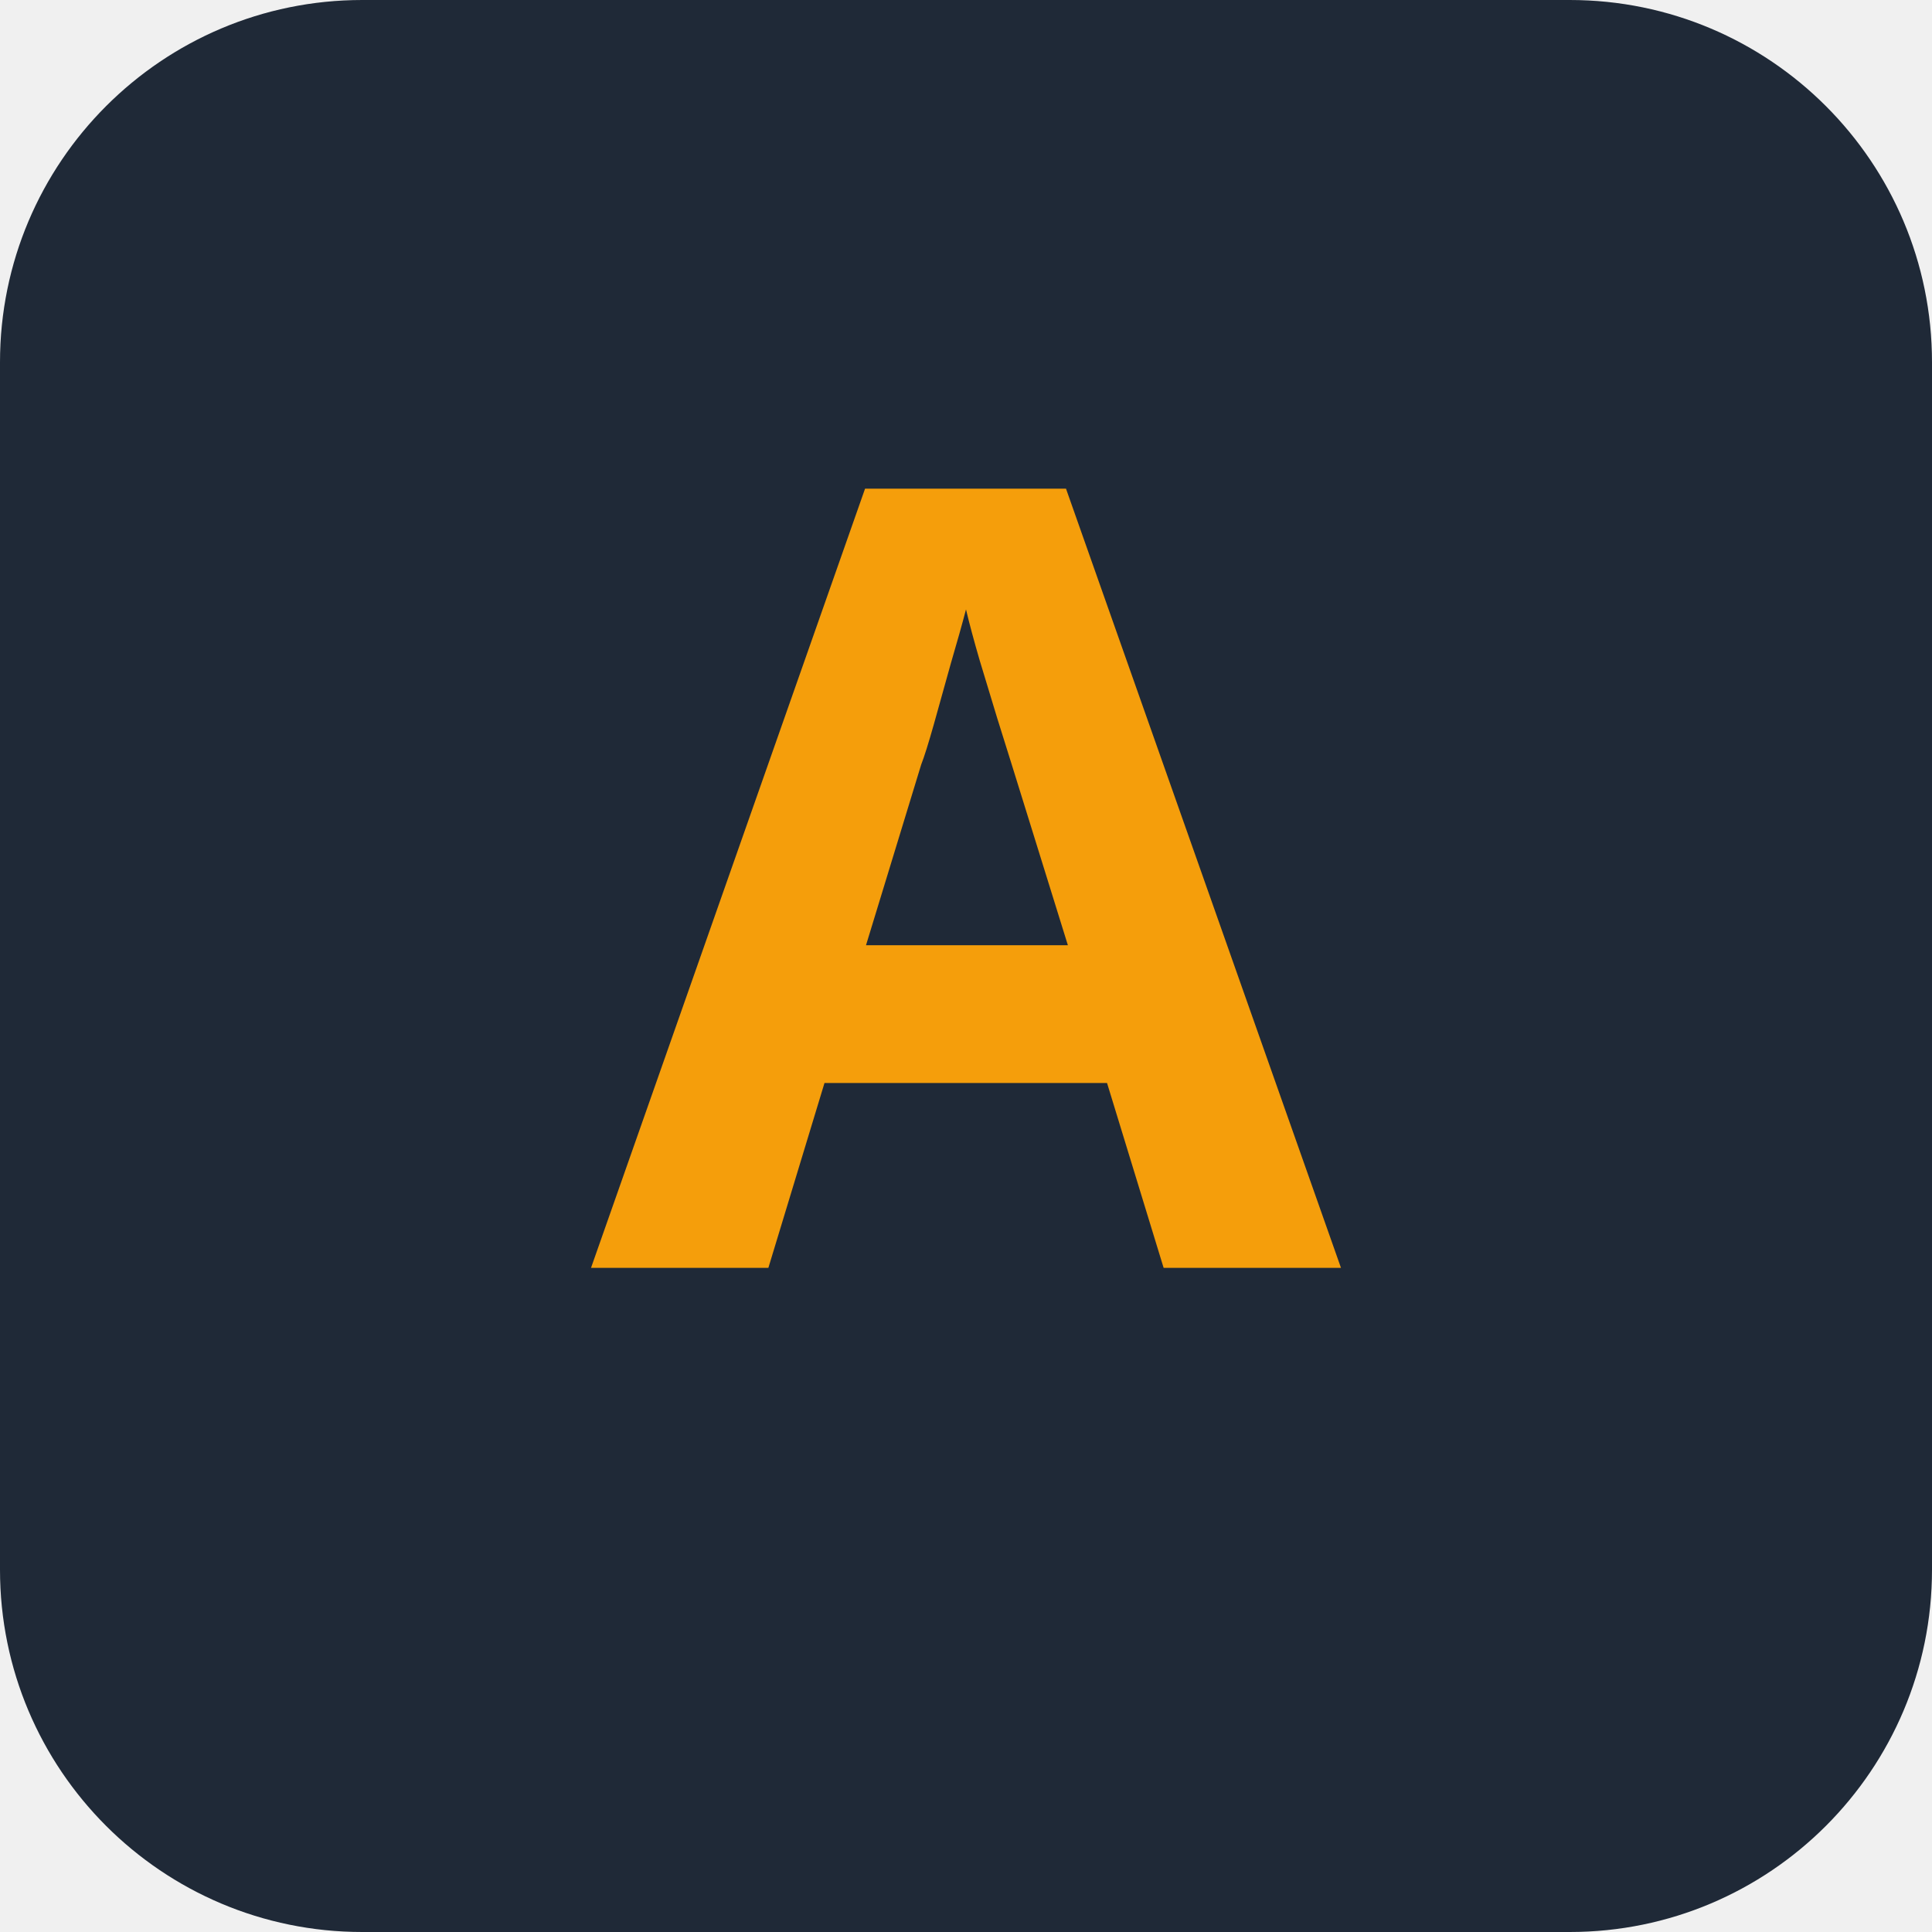
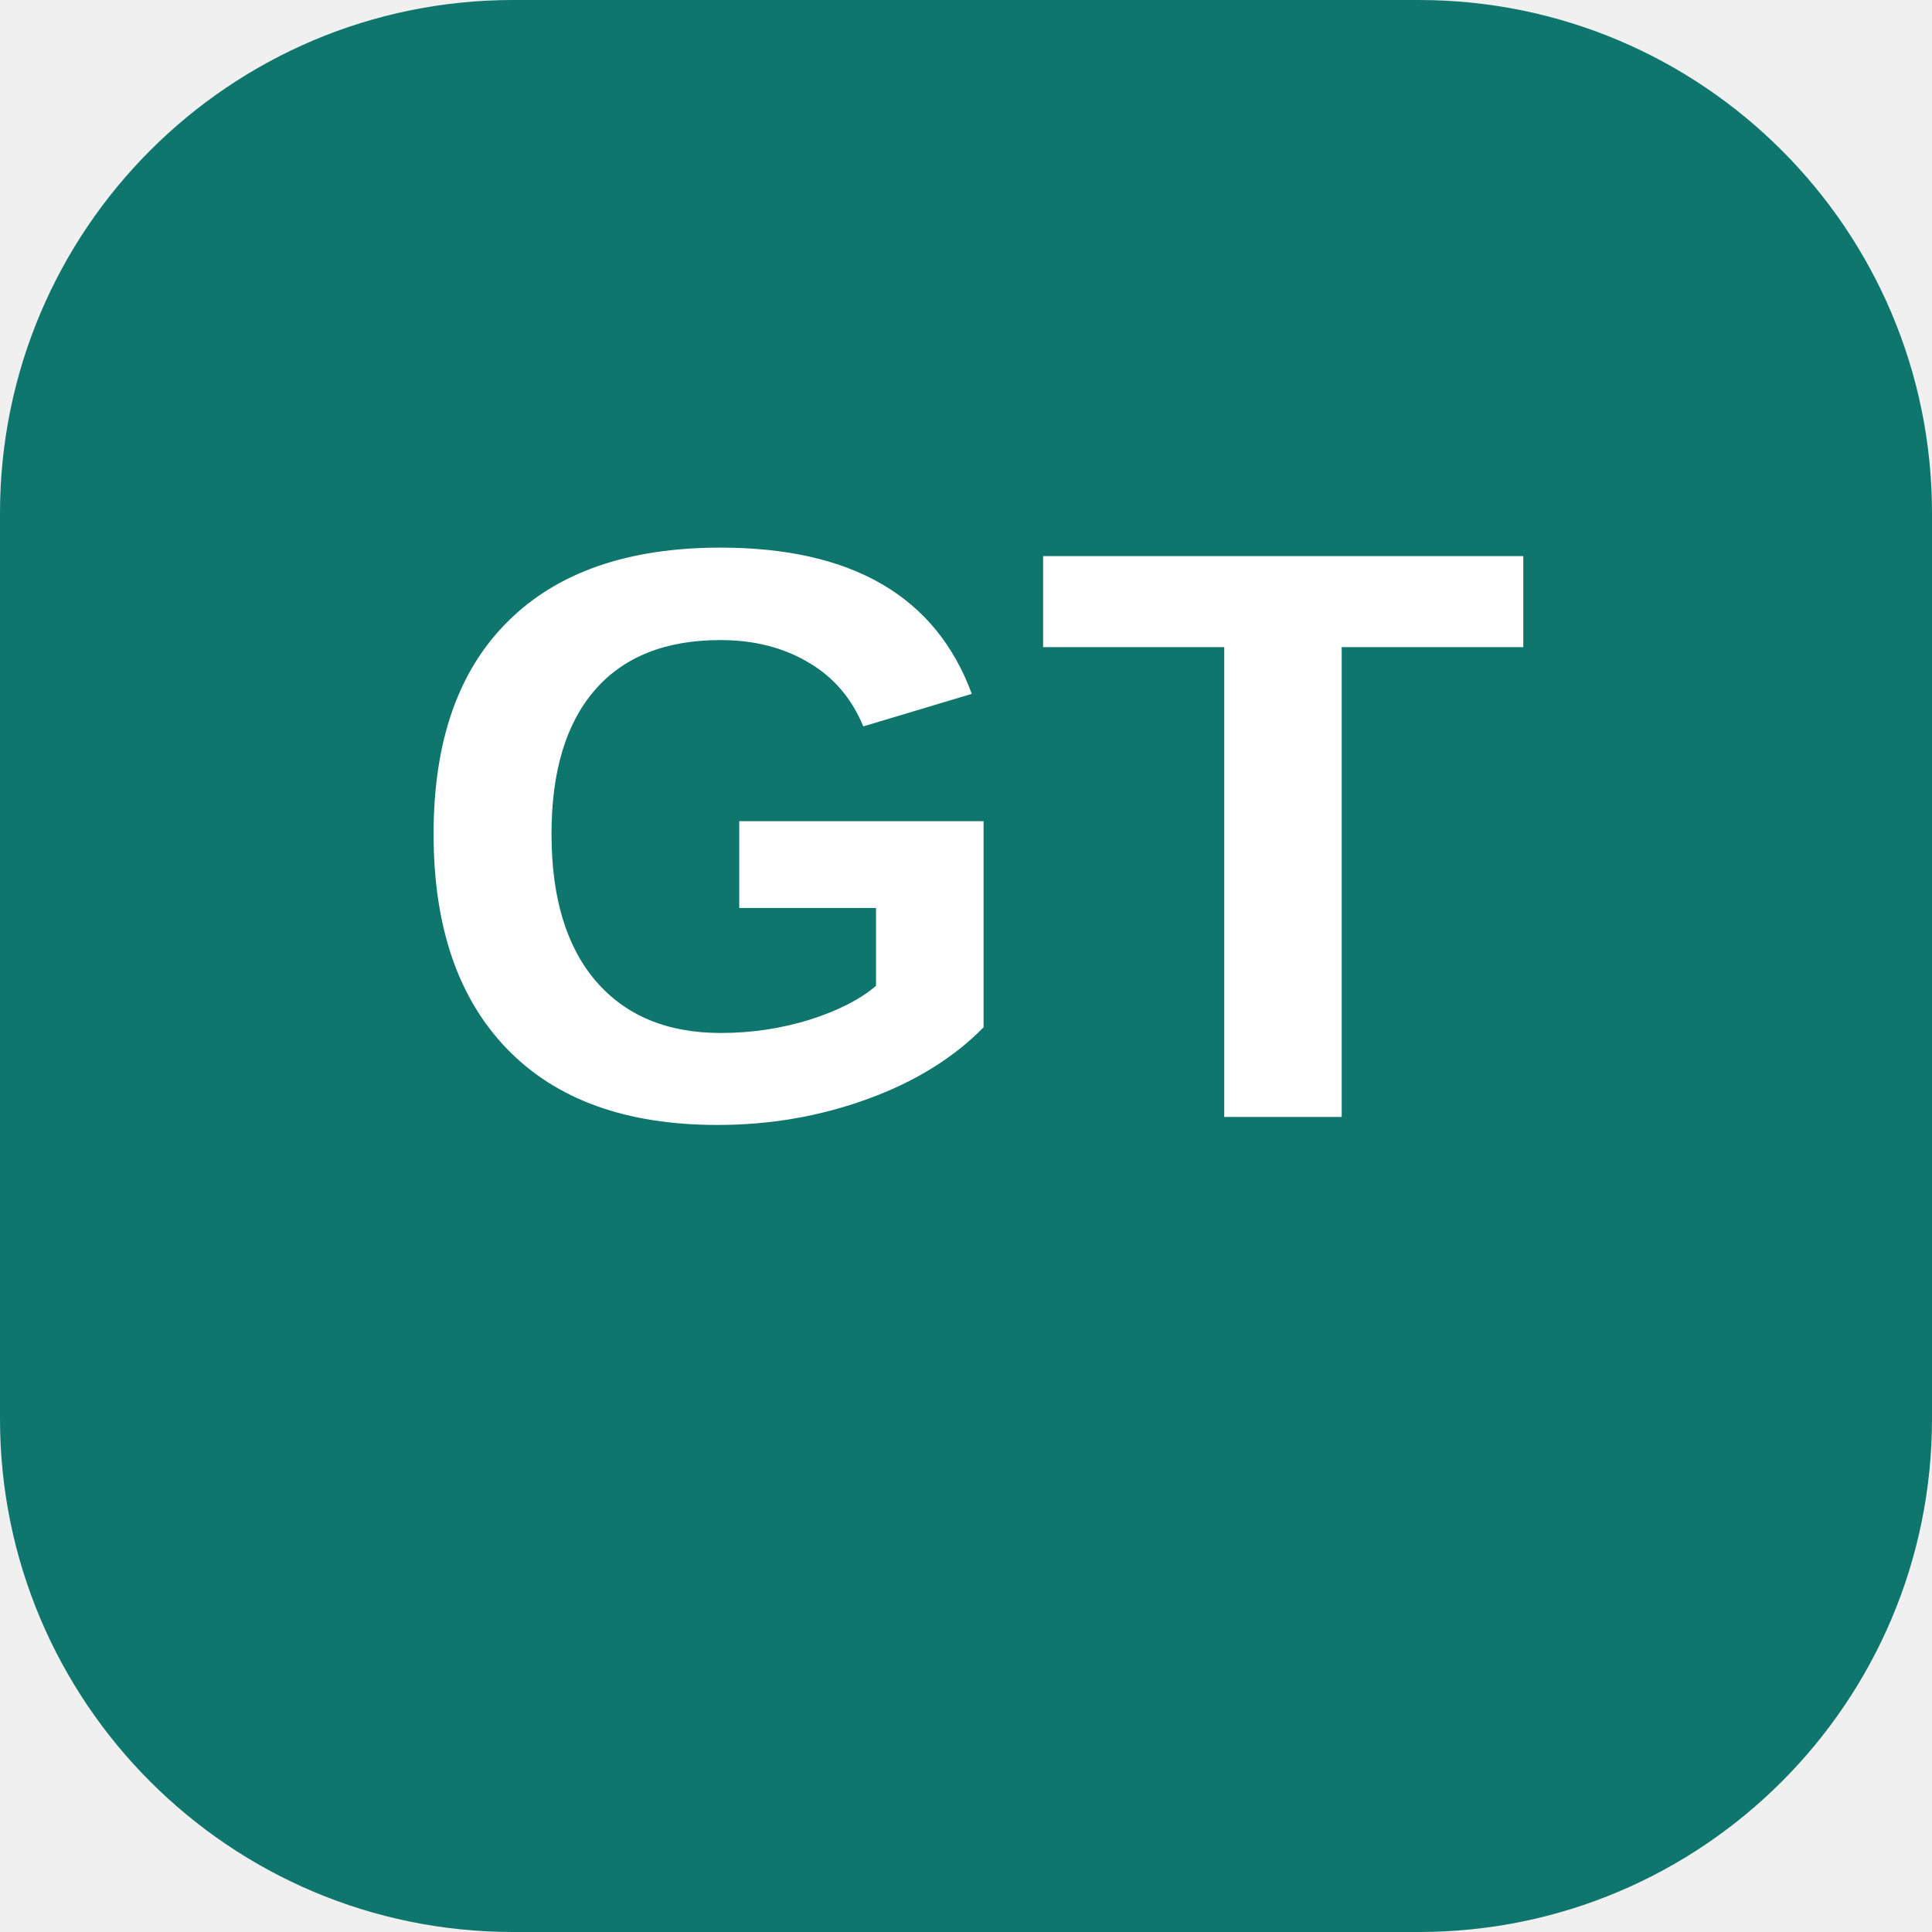
- <svg xmlns="http://www.w3.org/2000/svg" viewBox="0 0 64 64">
-   <rect width="64" height="64" rx="12" fill="#1F2937" />
-   <text x="32" y="42" font-family="system-ui,sans-serif" font-size="36" font-weight="700" text-anchor="middle" fill="#F59E0B">A</text>
+ <svg xmlns="http://www.w3.org/2000/svg" viewBox="0 0 64 64" width="64" height="64">
+   <rect width="64" height="64" rx="17" fill="#0F766E" />
+   <text x="32" y="37" font-family="Arial,Helvetica,sans-serif" font-size="27" font-weight="800" text-anchor="middle" fill="#FFFFFF">GT</text>
</svg>
